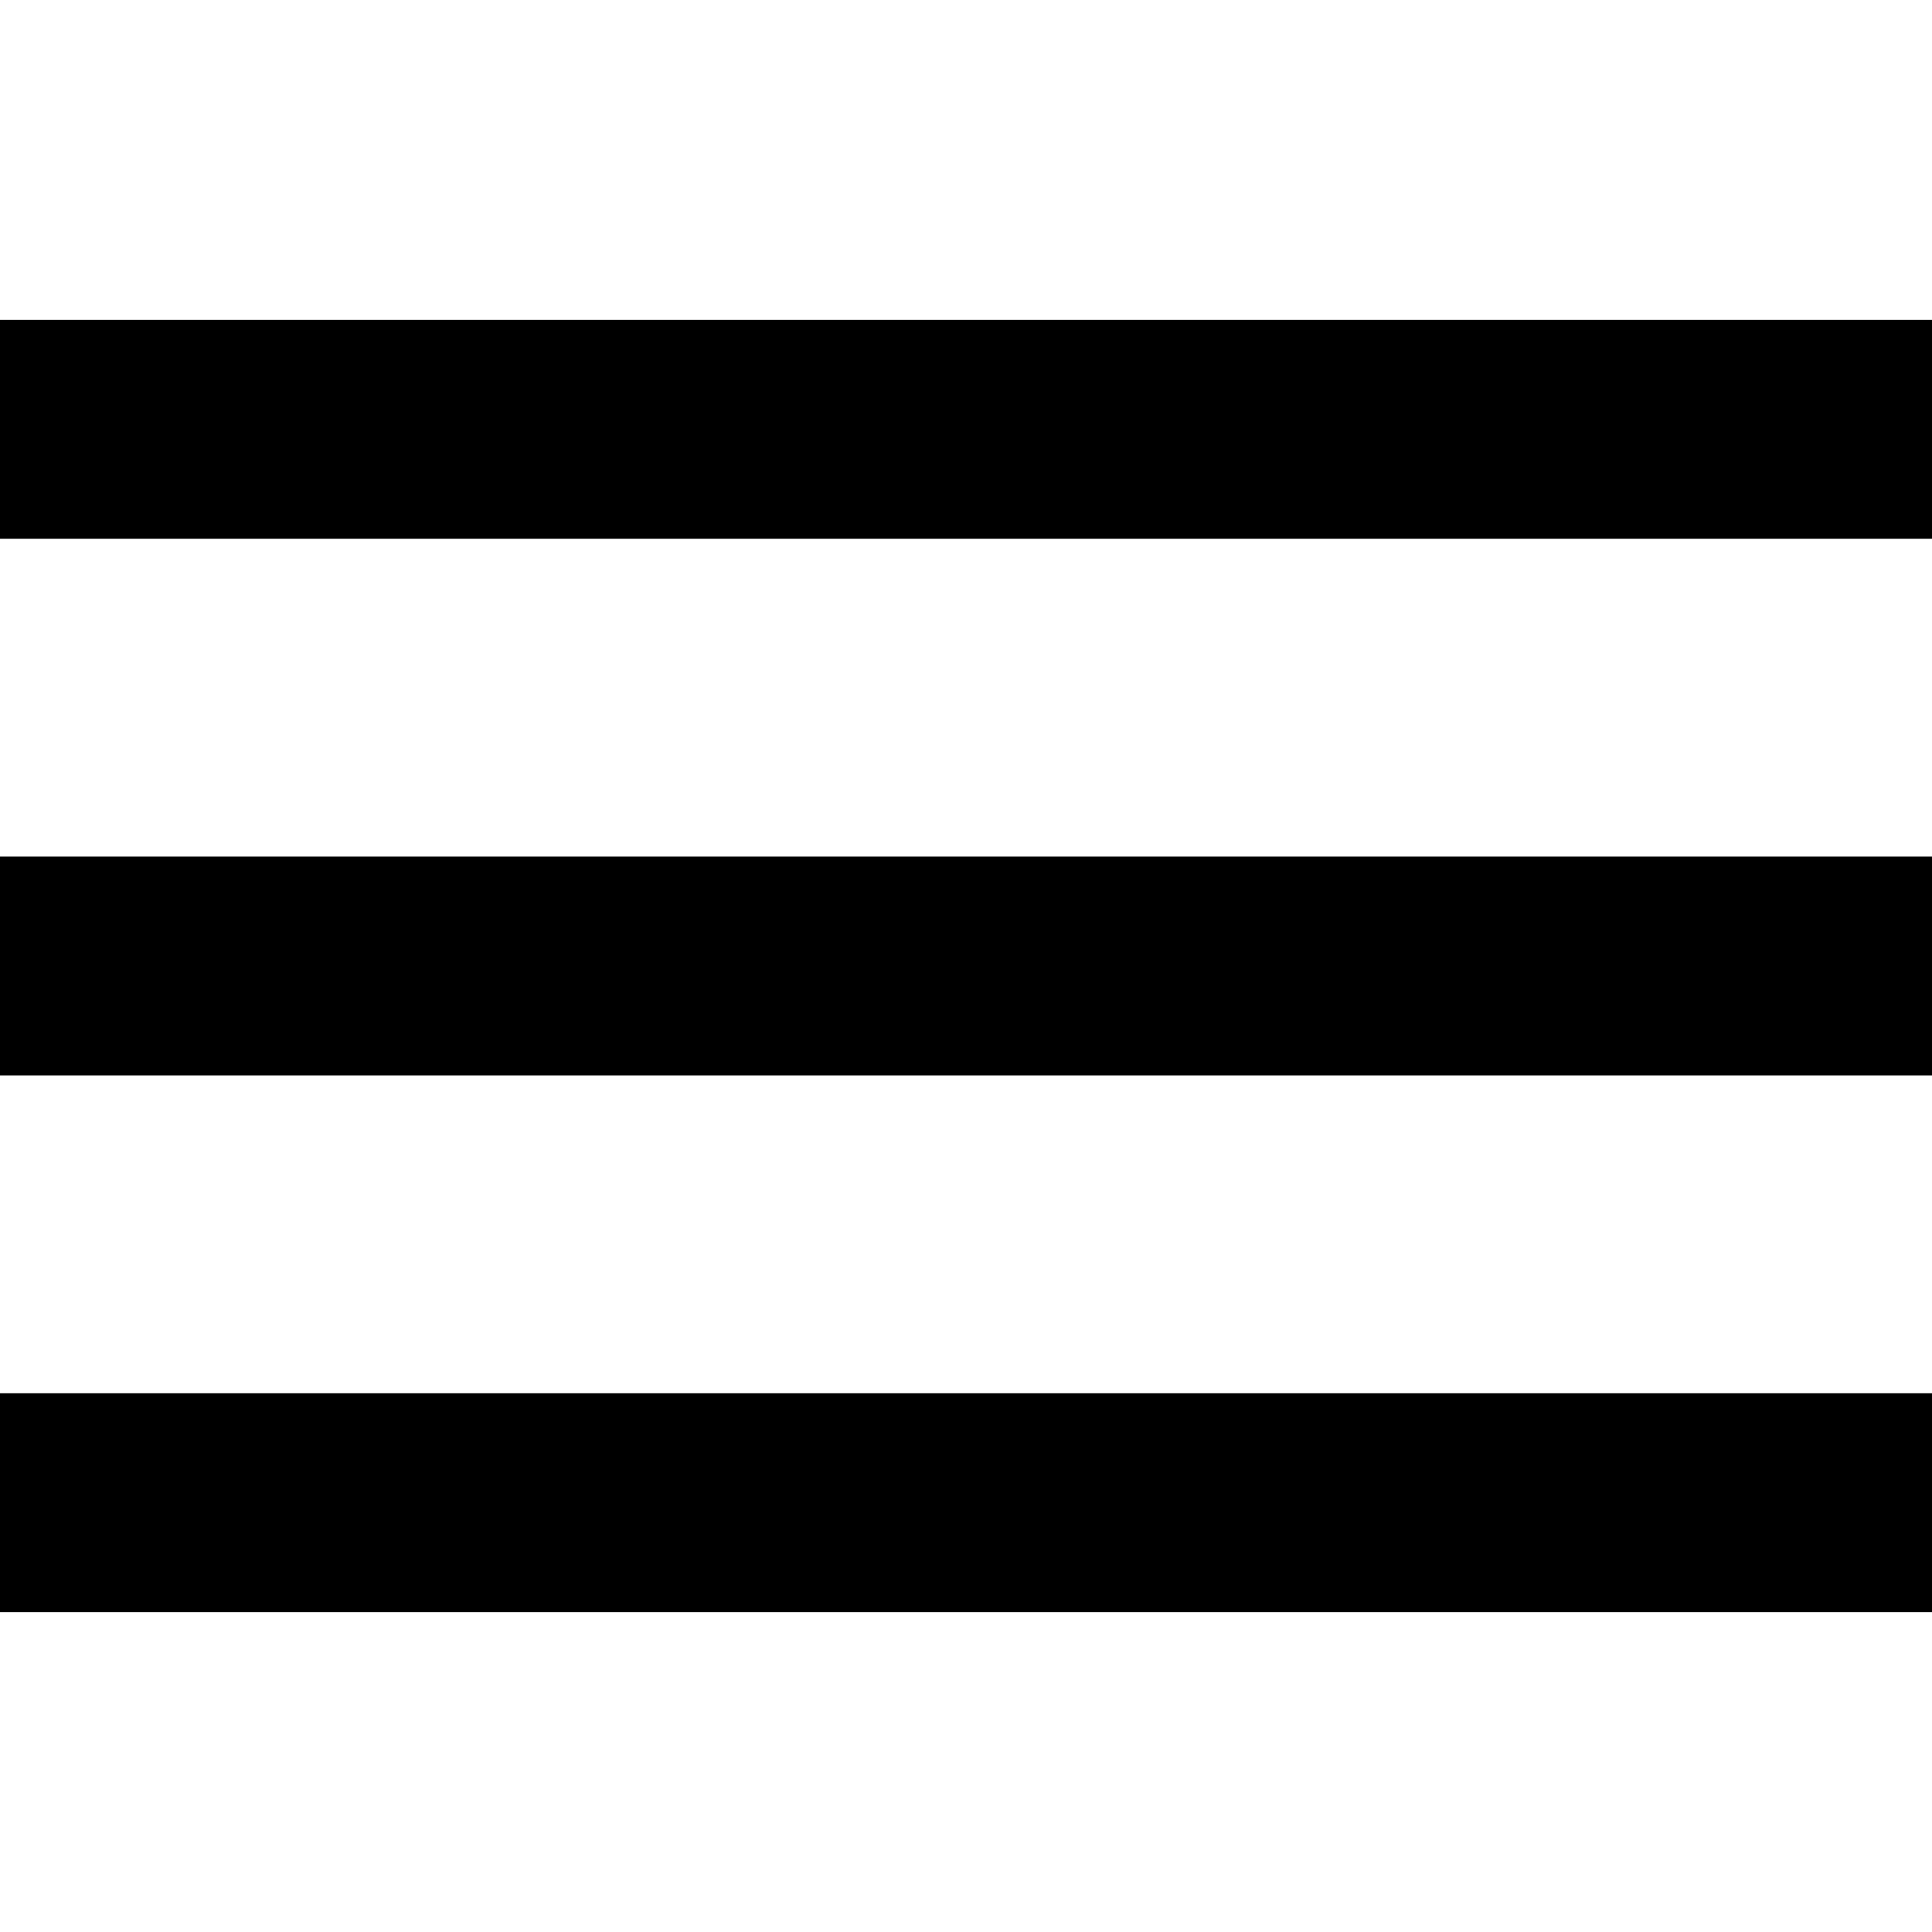
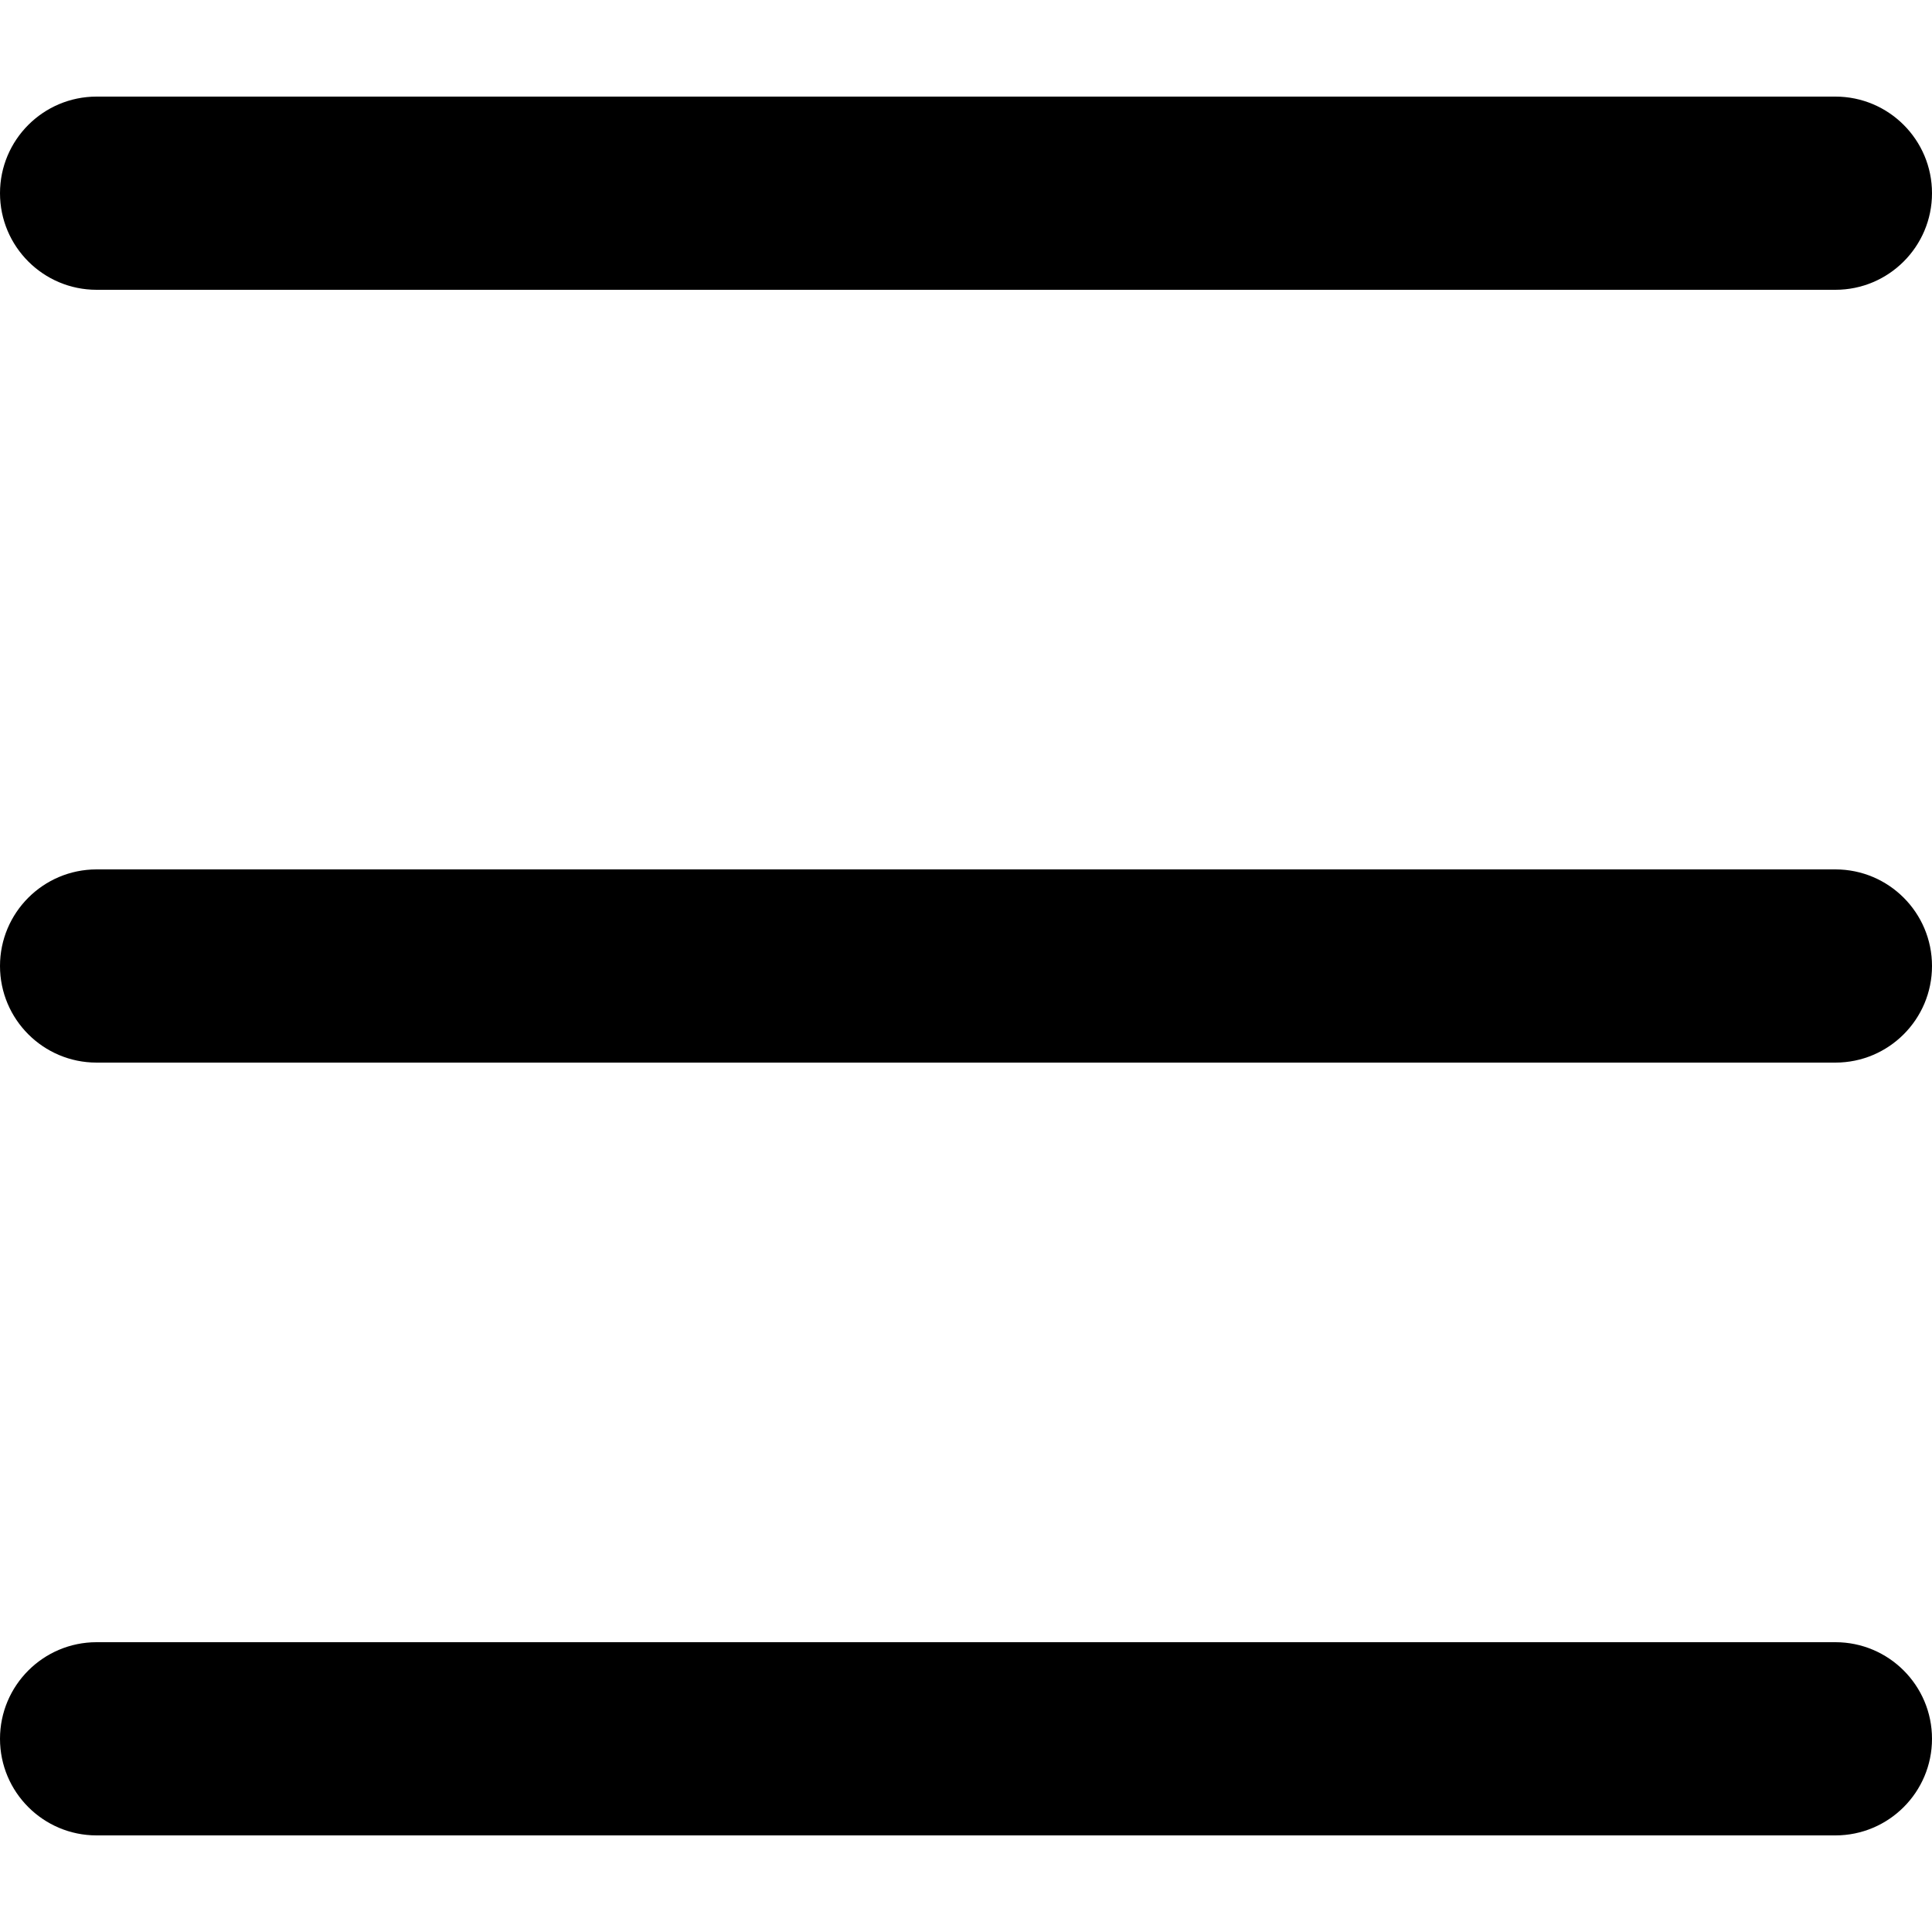
- <svg xmlns="http://www.w3.org/2000/svg" x="0px" y="0px" width="25" height="25" viewBox="0 0 459 459">
+ <svg xmlns="http://www.w3.org/2000/svg" version="1.1" id="Capa_1" x="0px" y="0px" width="612px" height="612px" viewBox="0 0 612 612" style="enable-background:new 0 0 612 612;" xml:space="preserve">
  <g>
-     <g>
-       <path fill="#000000" stroke="#000000" d="M0,382.5h459v-51H0V382.5z M0,255h459v-51H0V255z M0,76.5v51h459v-51H0z" />
+     <g id="_x33__6_">
+       <g>
+         <path d="M581.4,520.199H30.6c-16.891,0-30.6,13.709-30.6,30.6C0,567.691,13.709,581.4,30.6,581.4h550.8     c16.891,0,30.6-13.709,30.6-30.602C612,533.908,598.291,520.199,581.4,520.199z M30.6,91.799h550.8     c16.891,0,30.6-13.708,30.6-30.6c0-16.892-13.709-30.6-30.6-30.6H30.6C13.709,30.6,0,44.308,0,61.2     C0,78.091,13.709,91.799,30.6,91.799z M581.4,275.399H30.6C13.709,275.399,0,289.108,0,306s13.709,30.6,30.6,30.6h550.8     c16.891,0,30.6-13.709,30.6-30.6S598.291,275.399,581.4,275.399z" />
+       </g>
    </g>
  </g>
+   <g>
+ </g>
+   <g>
+ </g>
+   <g>
+ </g>
+   <g>
+ </g>
+   <g>
+ </g>
+   <g>
+ </g>
+   <g>
+ </g>
+   <g>
+ </g>
+   <g>
+ </g>
+   <g>
+ </g>
+   <g>
+ </g>
+   <g>
+ </g>
+   <g>
+ </g>
+   <g>
+ </g>
+   <g>
+ </g>
</svg>
